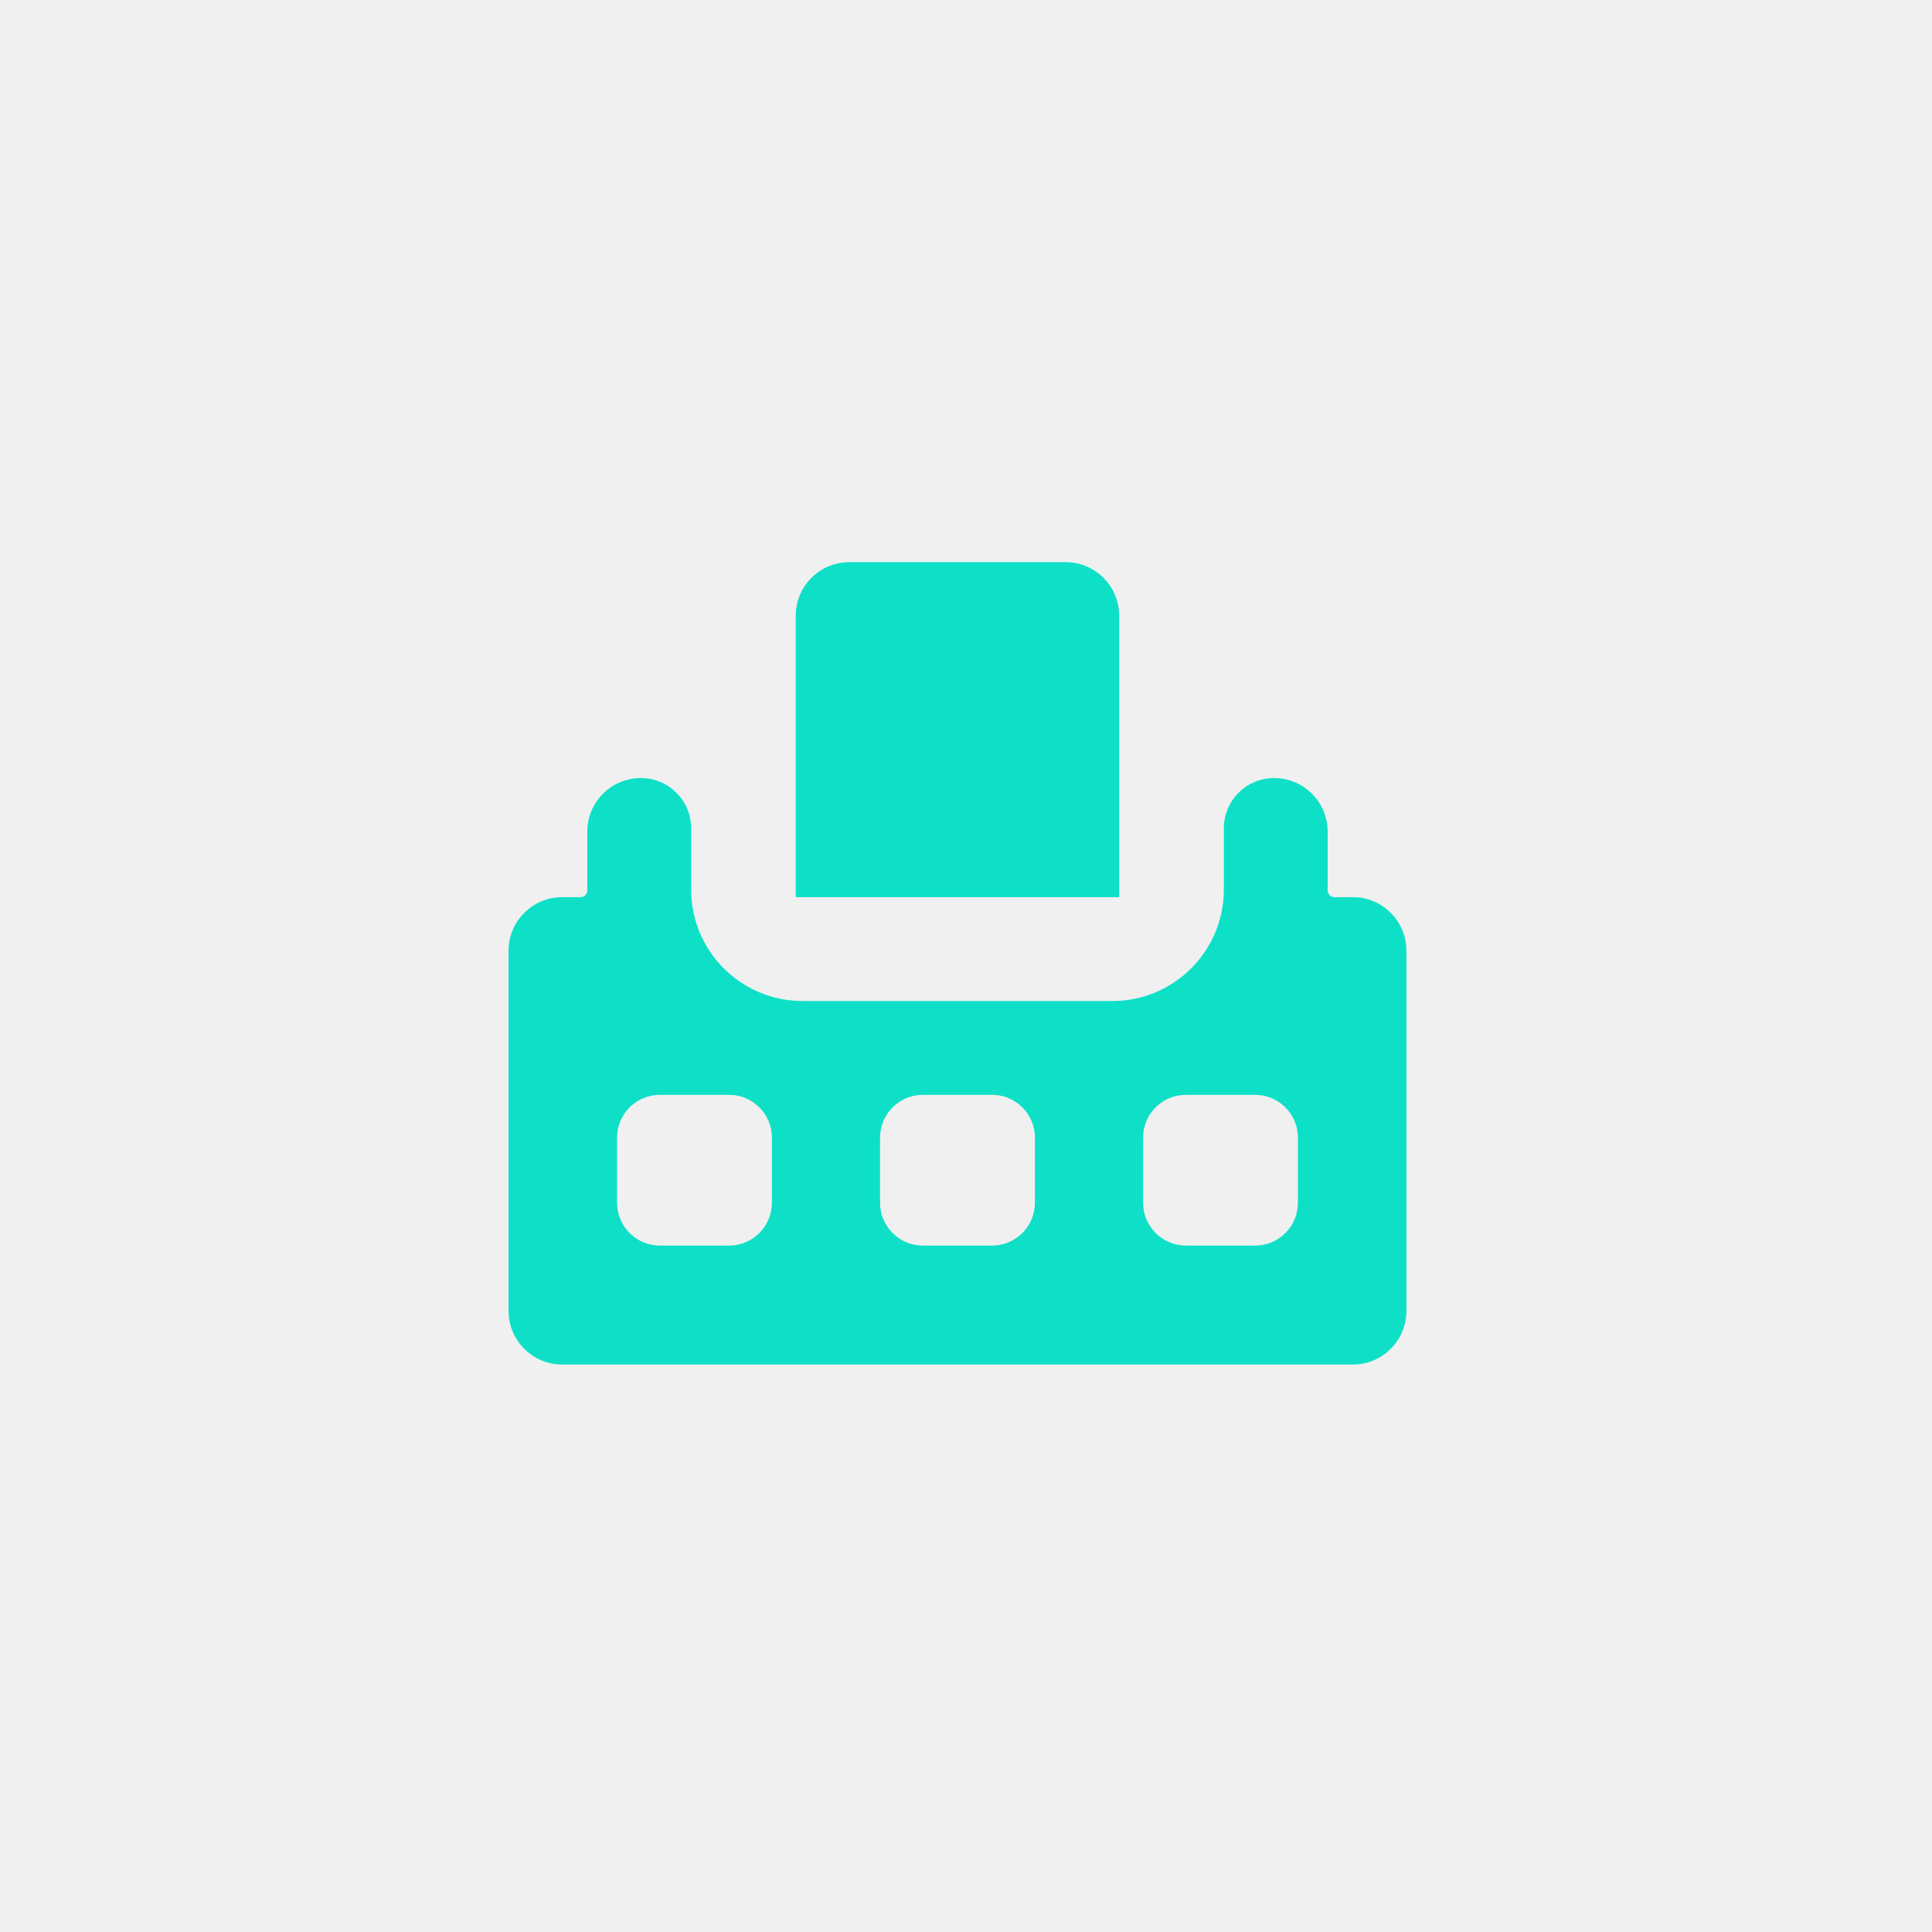
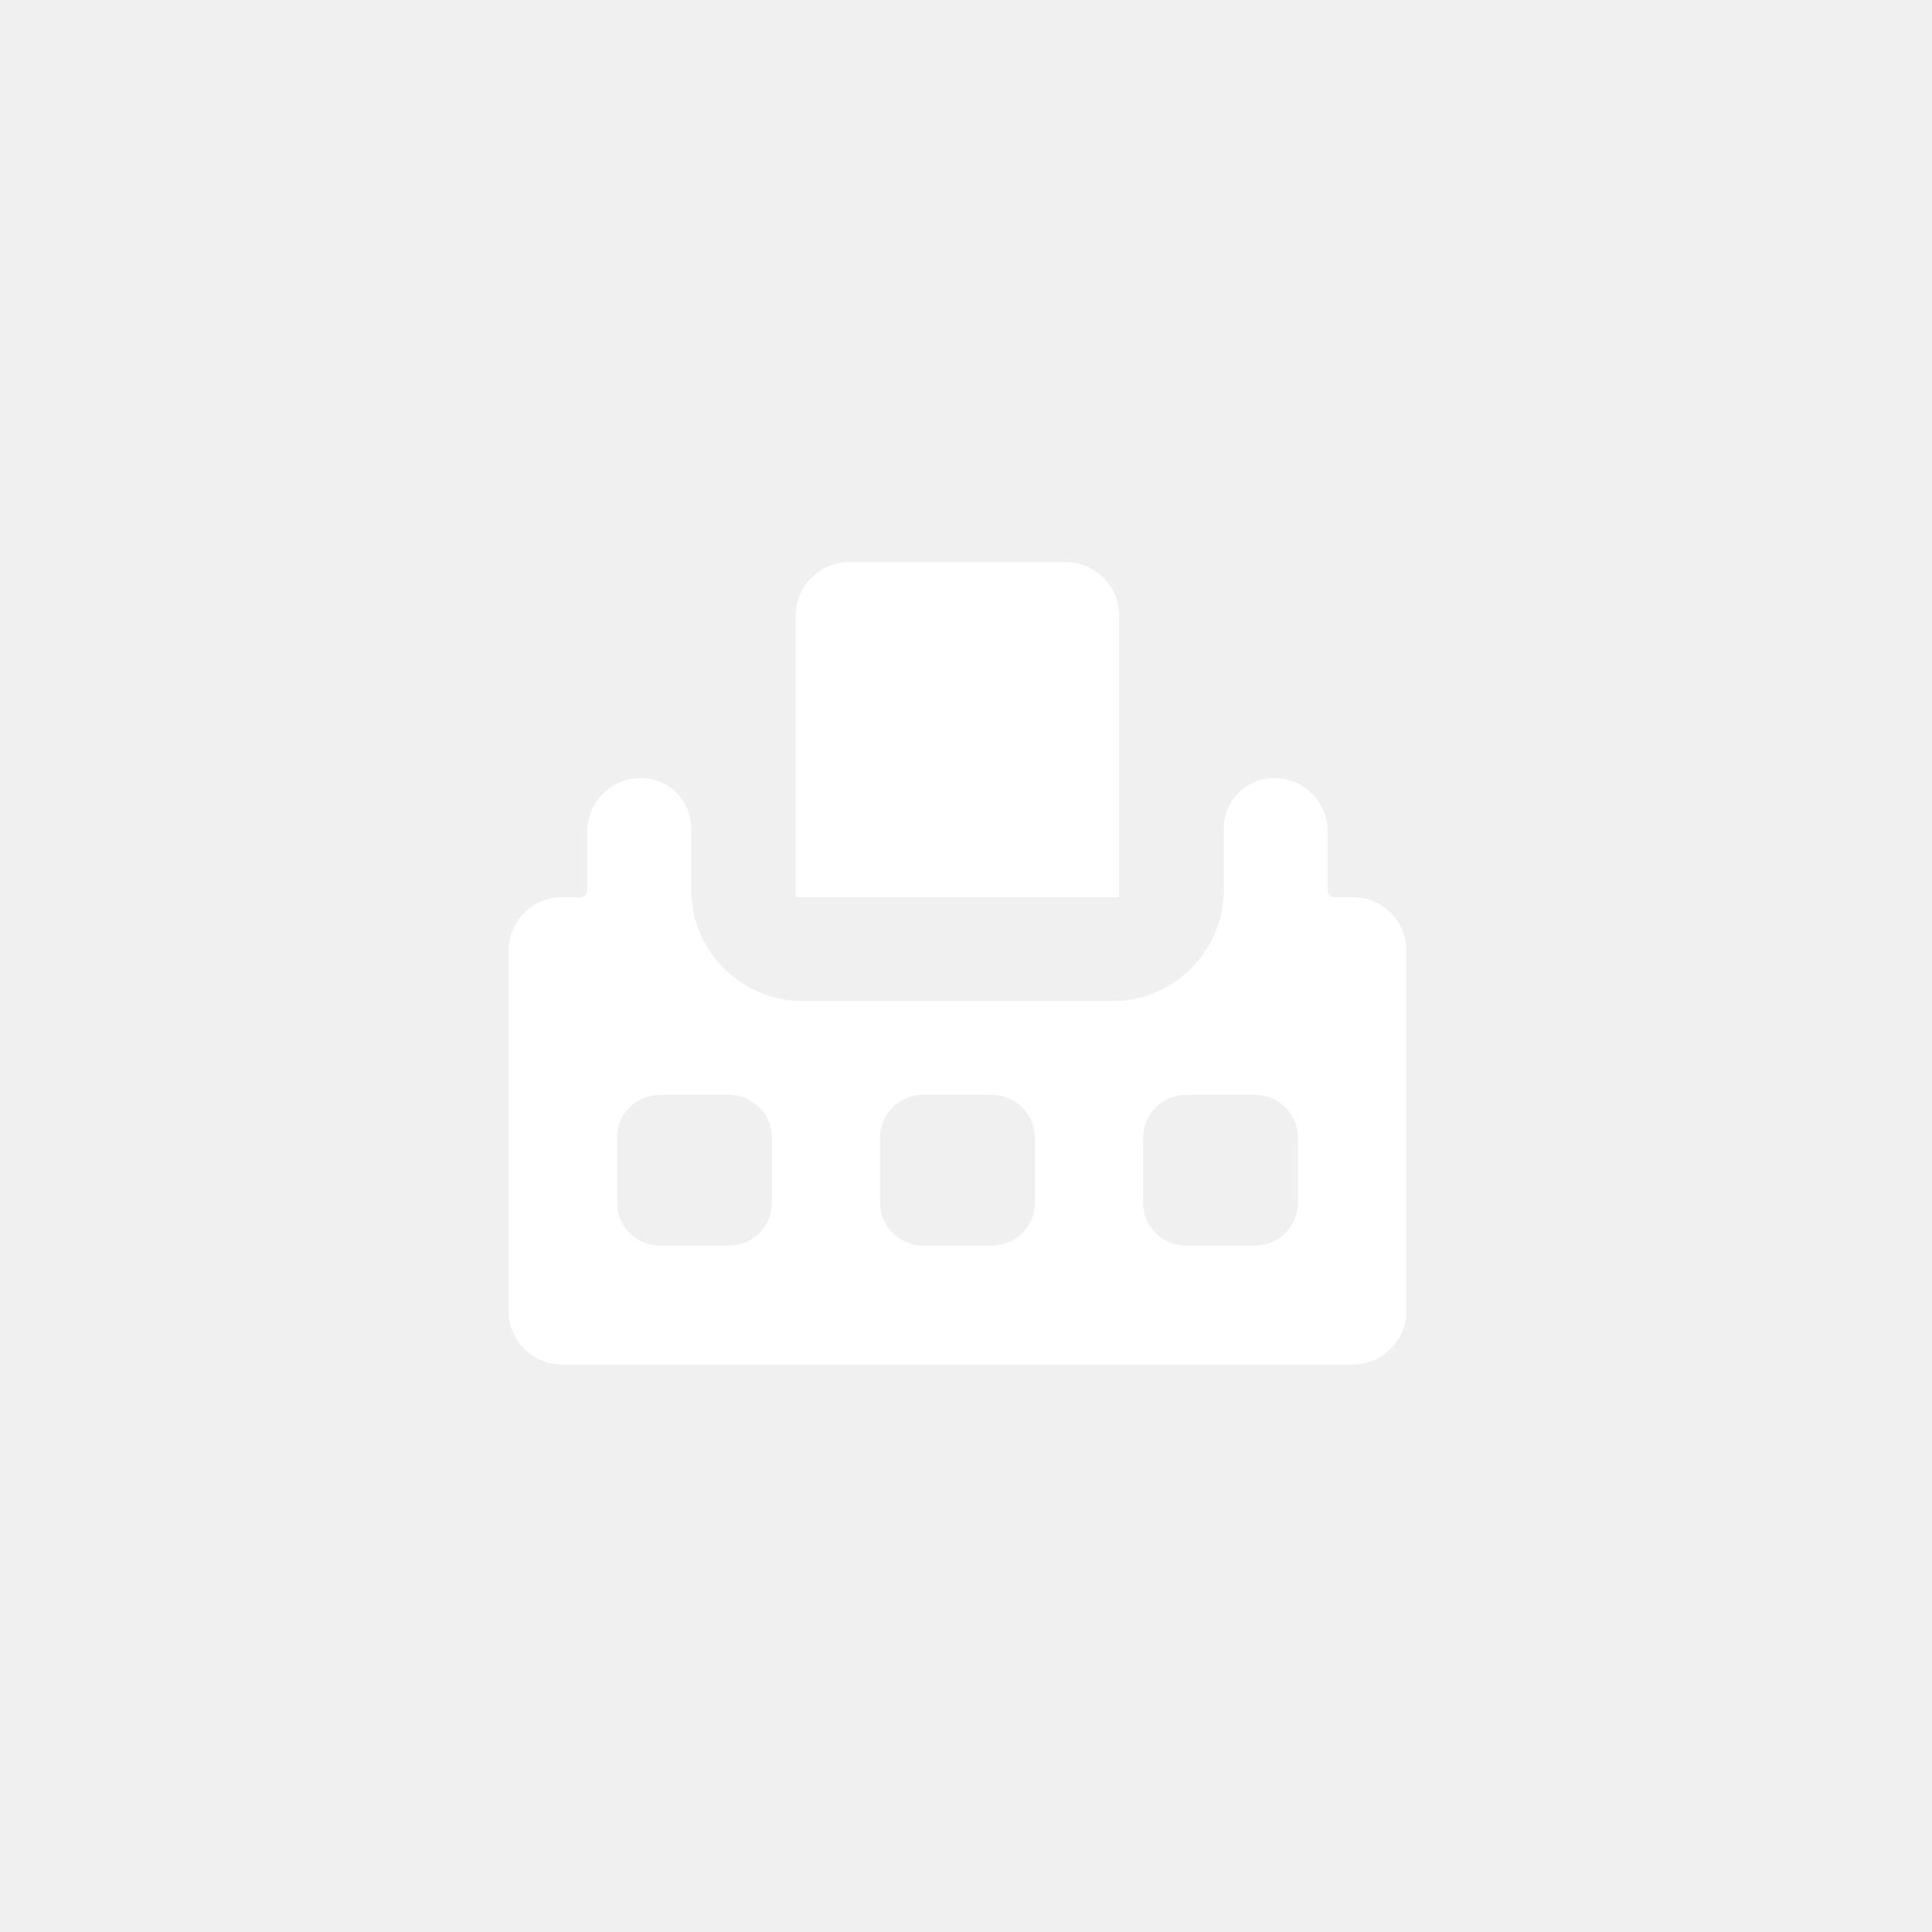
<svg xmlns="http://www.w3.org/2000/svg" width="88" height="88" viewBox="0 0 88 88" fill="none">
-   <path fill-rule="evenodd" clip-rule="evenodd" d="M31.481 37.728C31.481 36.464 30.456 35.439 29.192 35.439C27.843 35.439 26.75 36.532 26.75 37.881V40.551C26.75 40.718 26.622 40.864 26.456 40.864H25.605C24.257 40.864 23.164 41.958 23.164 43.306V59.711C23.164 61.059 24.257 62.152 25.605 62.152H61.619C62.967 62.152 64.061 61.059 64.061 59.711V43.306C64.061 41.958 62.967 40.864 61.619 40.864H60.769C60.602 40.864 60.474 40.718 60.474 40.551V37.881C60.474 36.532 59.381 35.439 58.033 35.439C56.769 35.439 55.744 36.464 55.744 37.728V40.517C55.744 43.322 53.47 45.595 50.666 45.595H36.559C33.754 45.595 31.481 43.322 31.481 40.517V37.728ZM28.106 51.821C28.106 50.742 28.98 49.868 30.059 49.868H33.206C34.285 49.868 35.159 50.742 35.159 51.821V54.782C35.159 55.86 34.285 56.735 33.206 56.735H30.059C28.98 56.735 28.106 55.86 28.106 54.782V51.821ZM42.038 49.868C40.96 49.868 40.085 50.742 40.085 51.821V54.782C40.085 55.86 40.96 56.735 42.038 56.735H45.185C46.264 56.735 47.139 55.86 47.139 54.782V51.821C47.139 50.742 46.264 49.868 45.185 49.868H42.038ZM52.066 51.821C52.066 50.742 52.94 49.868 54.019 49.868H57.166C58.245 49.868 59.119 50.742 59.119 51.821V54.782C59.119 55.86 58.245 56.735 57.166 56.735H54.019C52.94 56.735 52.066 55.86 52.066 54.782V51.821Z" fill="#0EE0C8" />
-   <path d="M36.244 28.046C36.244 26.698 37.337 25.605 38.686 25.605H48.536C49.885 25.605 50.978 26.698 50.978 28.046V40.865H36.244V28.046Z" fill="#0EE0C8" />
+   <path fill-rule="evenodd" clip-rule="evenodd" d="M31.481 37.728C31.481 36.464 30.456 35.439 29.192 35.439C27.843 35.439 26.75 36.532 26.75 37.881V40.551C26.75 40.718 26.622 40.864 26.456 40.864H25.605C24.257 40.864 23.164 41.958 23.164 43.306V59.711C23.164 61.059 24.257 62.152 25.605 62.152H61.619C62.967 62.152 64.061 61.059 64.061 59.711V43.306C64.061 41.958 62.967 40.864 61.619 40.864H60.769C60.602 40.864 60.474 40.718 60.474 40.551V37.881C60.474 36.532 59.381 35.439 58.033 35.439C56.769 35.439 55.744 36.464 55.744 37.728V40.517C55.744 43.322 53.47 45.595 50.666 45.595H36.559C33.754 45.595 31.481 43.322 31.481 40.517V37.728ZM28.106 51.821C28.106 50.742 28.98 49.868 30.059 49.868H33.206C34.285 49.868 35.159 50.742 35.159 51.821V54.782C35.159 55.86 34.285 56.735 33.206 56.735H30.059C28.98 56.735 28.106 55.86 28.106 54.782V51.821ZM42.038 49.868C40.96 49.868 40.085 50.742 40.085 51.821V54.782C40.085 55.86 40.96 56.735 42.038 56.735H45.185C46.264 56.735 47.139 55.86 47.139 54.782V51.821C47.139 50.742 46.264 49.868 45.185 49.868H42.038ZM52.066 51.821C52.066 50.742 52.94 49.868 54.019 49.868H57.166C58.245 49.868 59.119 50.742 59.119 51.821V54.782C59.119 55.86 58.245 56.735 57.166 56.735H54.019C52.94 56.735 52.066 55.86 52.066 54.782V51.821Z" fill="white" />
+   <path d="M36.244 28.046C36.244 26.698 37.337 25.605 38.686 25.605H48.536C49.885 25.605 50.978 26.698 50.978 28.046V40.865H36.244V28.046Z" fill="white" />
</svg>
